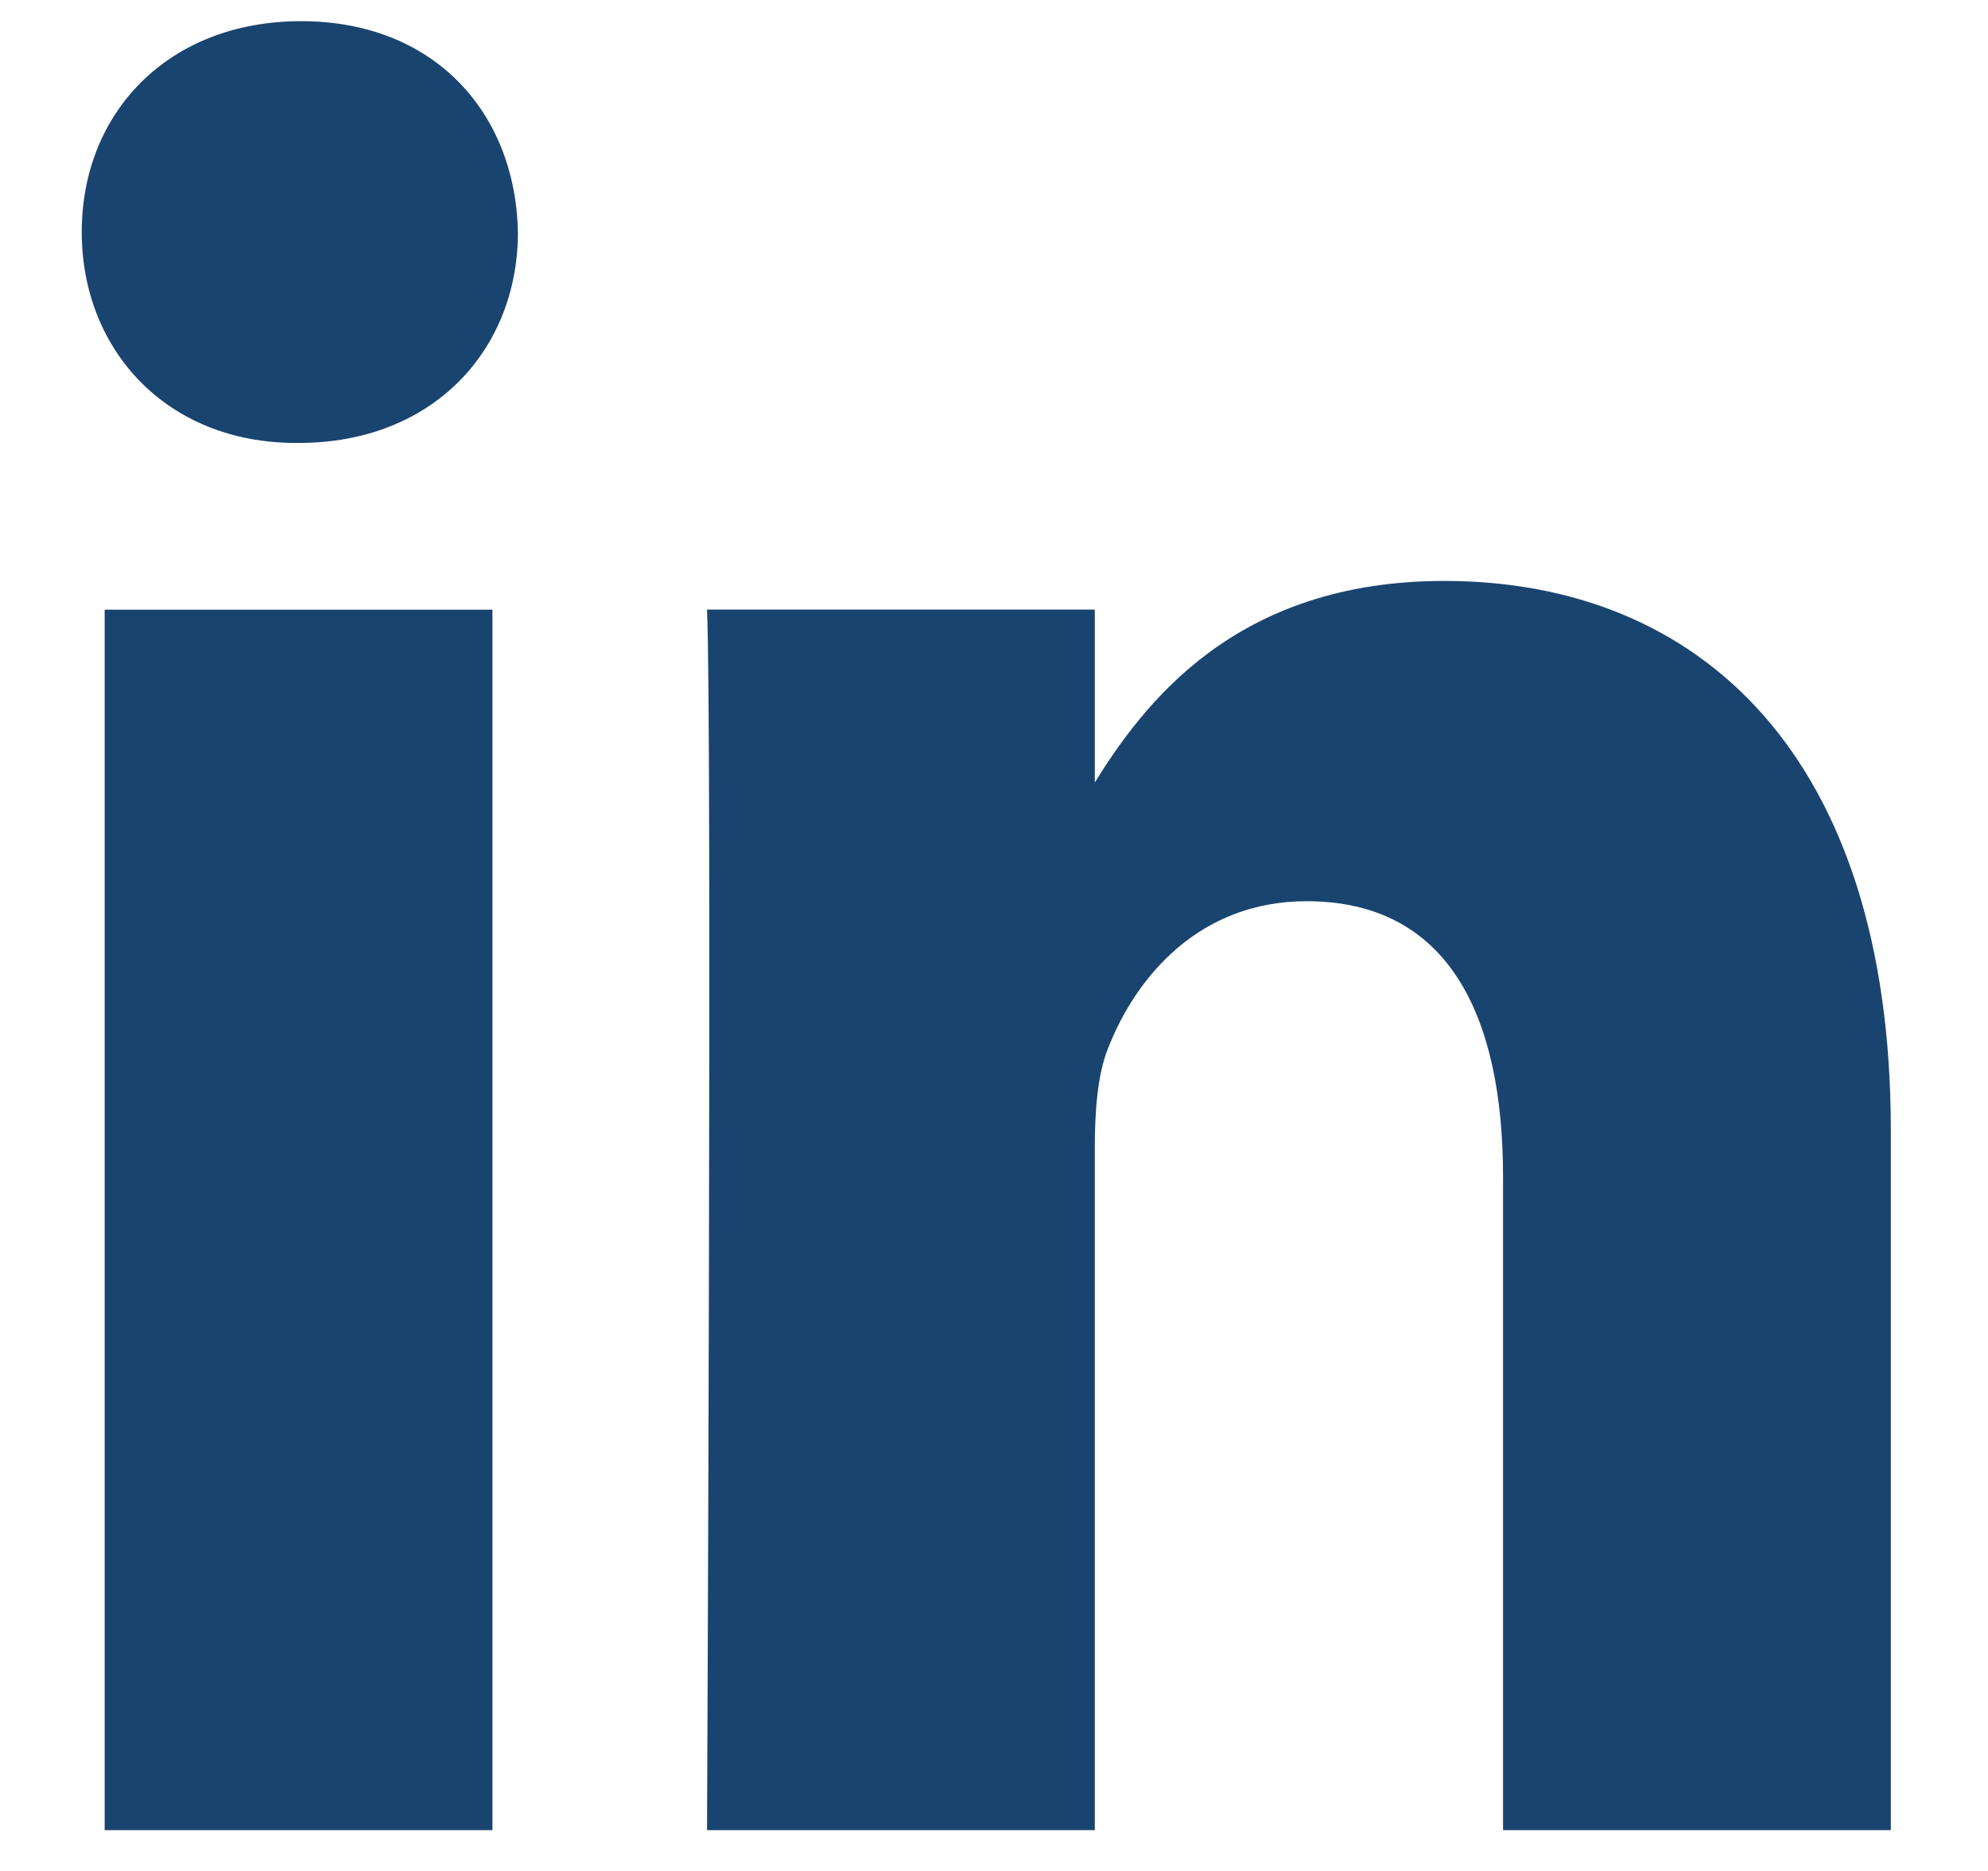
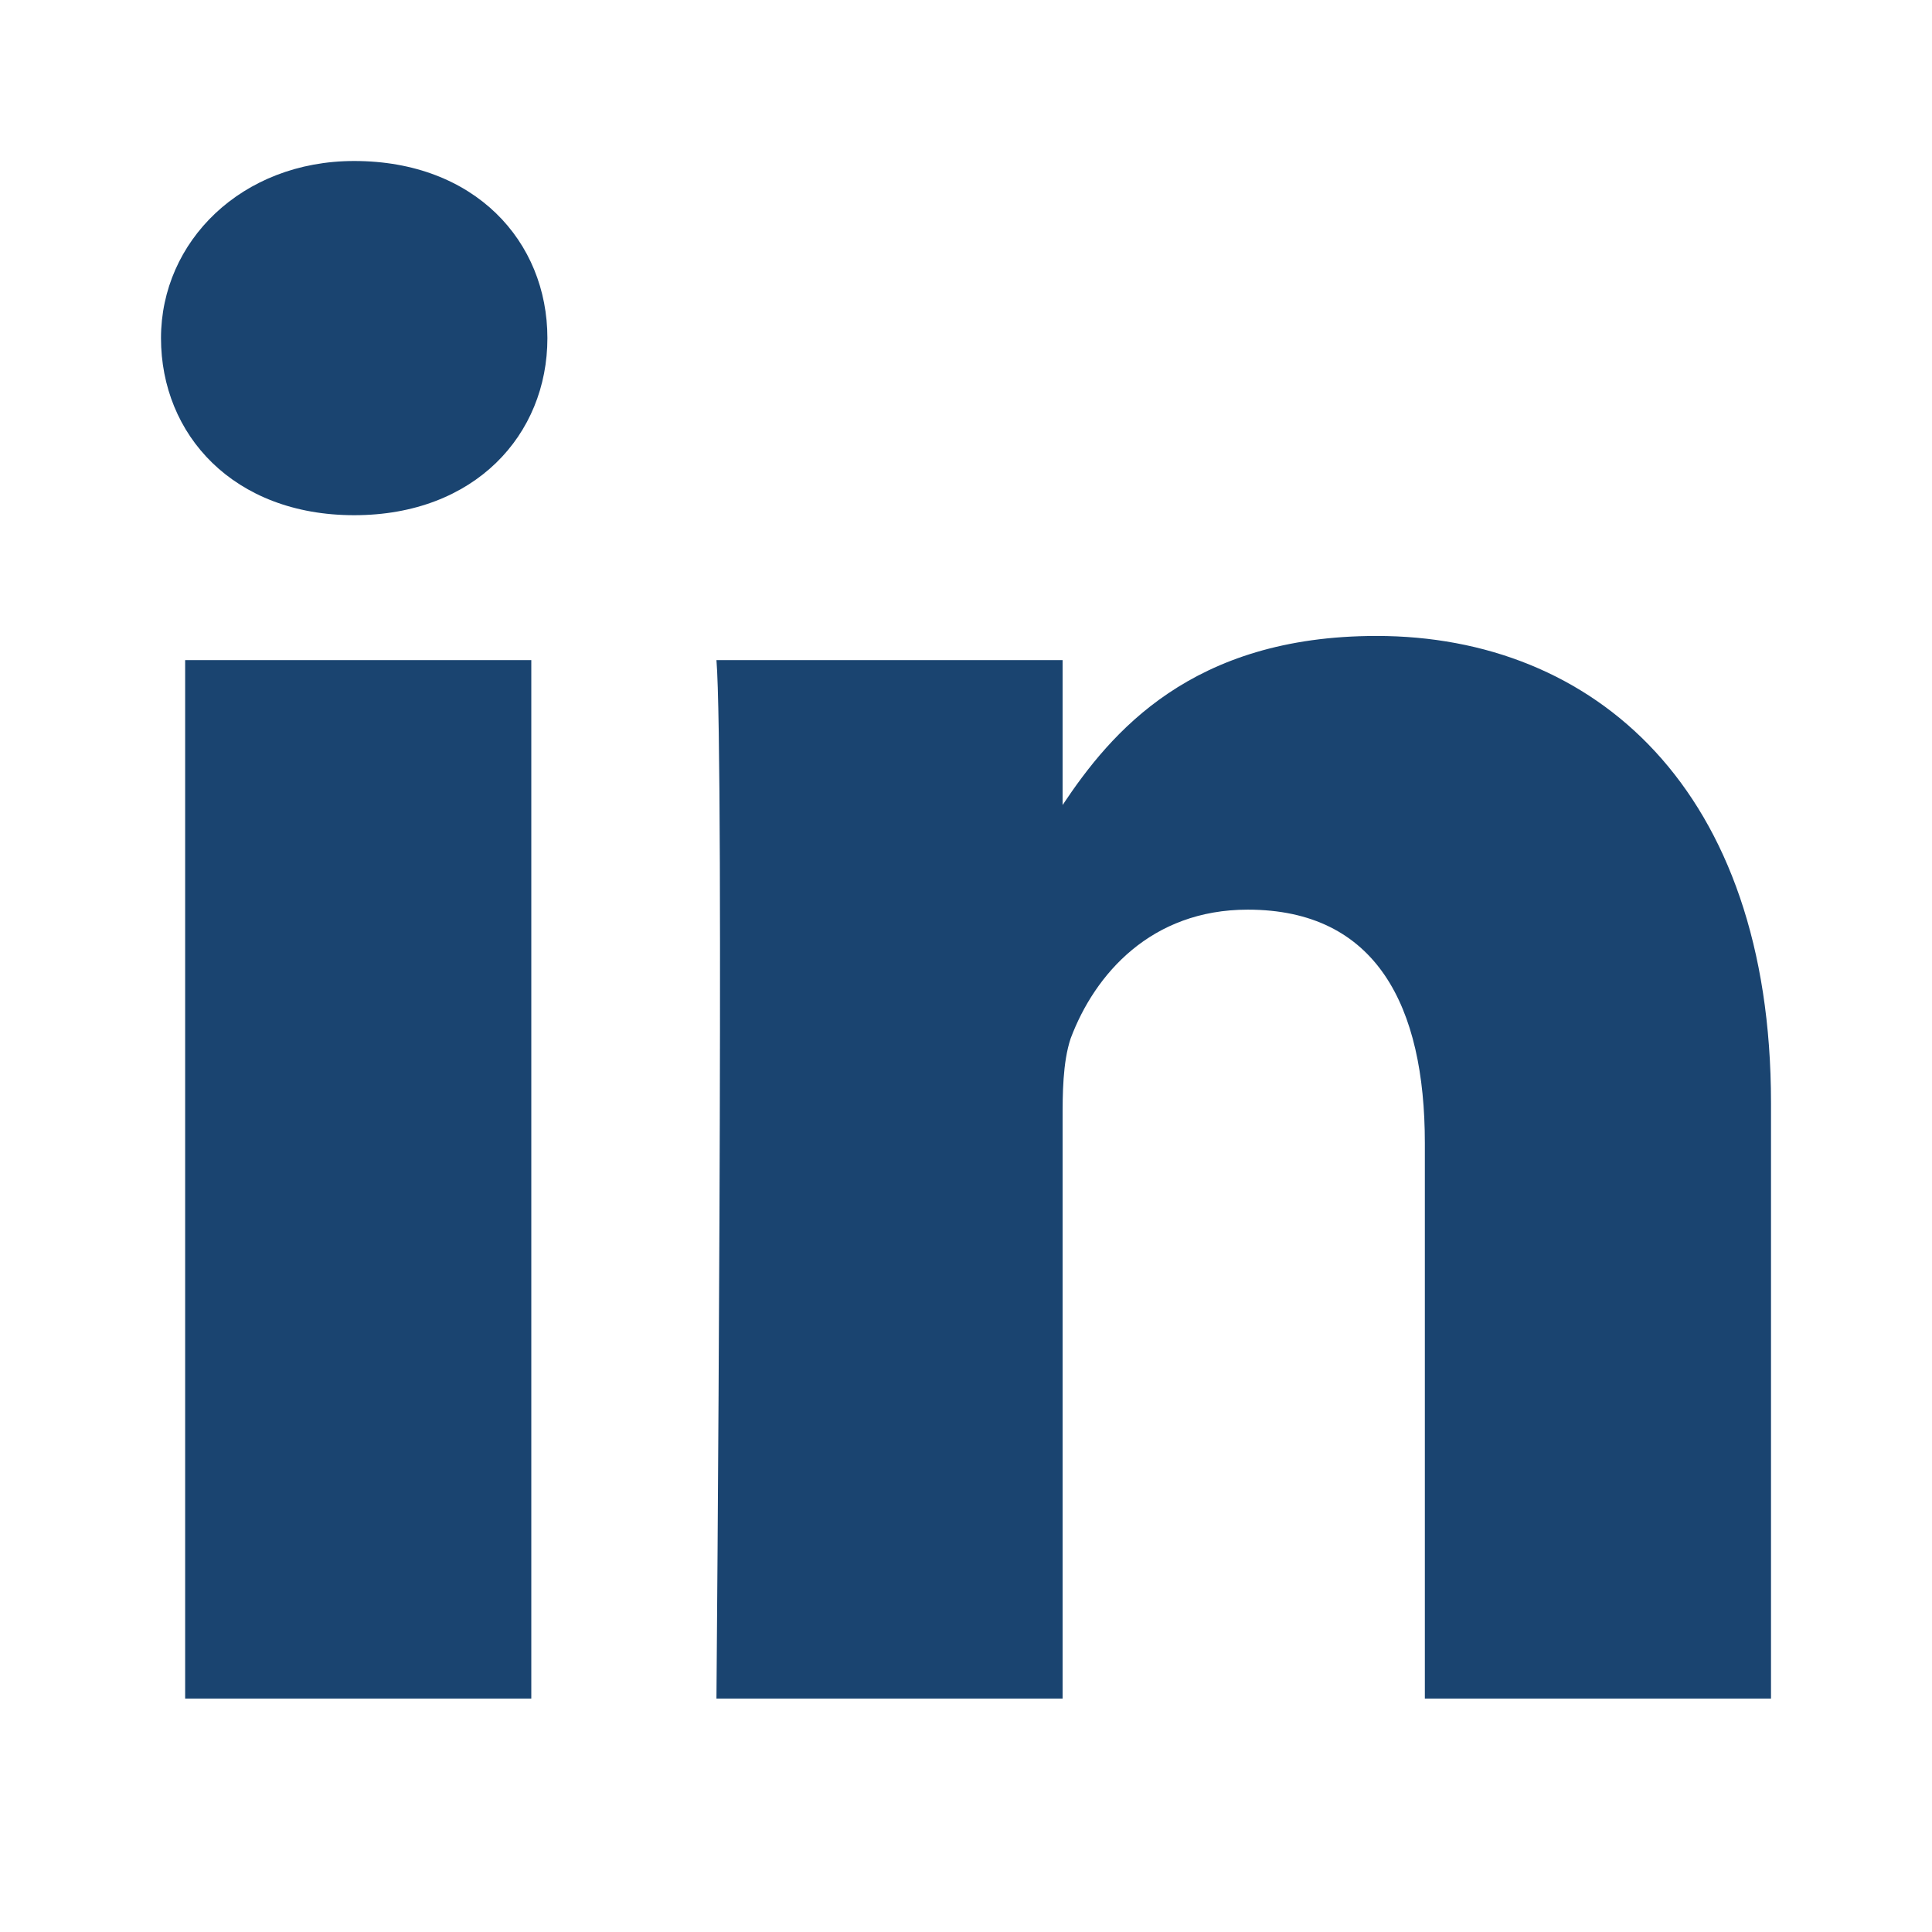
- <svg xmlns="http://www.w3.org/2000/svg" width="17" height="16" viewBox="0 0 17 16" fill="none">
-   <path d="M4.211 15.651V5.214H0.895V15.651H4.211ZM2.553 3.788C3.71 3.788 4.429 2.986 4.429 1.985C4.408 0.96 3.71 0.181 2.575 0.181C1.441 0.181 0.699 0.96 0.699 1.985C0.699 2.986 1.419 3.788 2.531 3.788H2.553H2.553ZM6.046 15.651H9.362V9.822C9.362 9.51 9.384 9.199 9.471 8.976C9.711 8.352 10.257 7.707 11.173 7.707C12.373 7.707 12.853 8.664 12.853 10.067V15.651H16.169V9.666C16.169 6.46 14.533 4.968 12.351 4.968C10.562 4.968 9.777 6.015 9.34 6.727H9.362V5.213H6.046C6.09 6.193 6.046 15.651 6.046 15.651L6.046 15.651Z" fill="#1A4470" />
+ <svg xmlns="http://www.w3.org/2000/svg" version="1.1" id="Calque_1" x="0px" y="0px" viewBox="0 0 24 24" style="enable-background:new 0 0 24 24;" xml:space="preserve">
+   <style type="text/css">
+ 	.st0{fill:#1A4470;}
+ </style>
+   <path class="st0" d="M22,13.7v7.4h-4.3v-6.9c0-1.7-0.6-2.9-2.2-2.9c-1.2,0-1.9,0.8-2.2,1.6c-0.1,0.3-0.1,0.7-0.1,1v7.2H8.9  c0,0,0.1-11.7,0-12.9h4.3v1.8l0,0h0v0c0.6-0.9,1.6-2.1,3.9-2.1C19.8,7.9,22,9.8,22,13.7z M4.4,2C3,2,2,3,2,4.2  c0,1.2,0.9,2.2,2.4,2.2h0c1.5,0,2.4-1,2.4-2.2C6.8,3,5.9,2,4.4,2L4.4,2z M2.3,21.1h4.3V8.2H2.3V21.1z" />
</svg>
